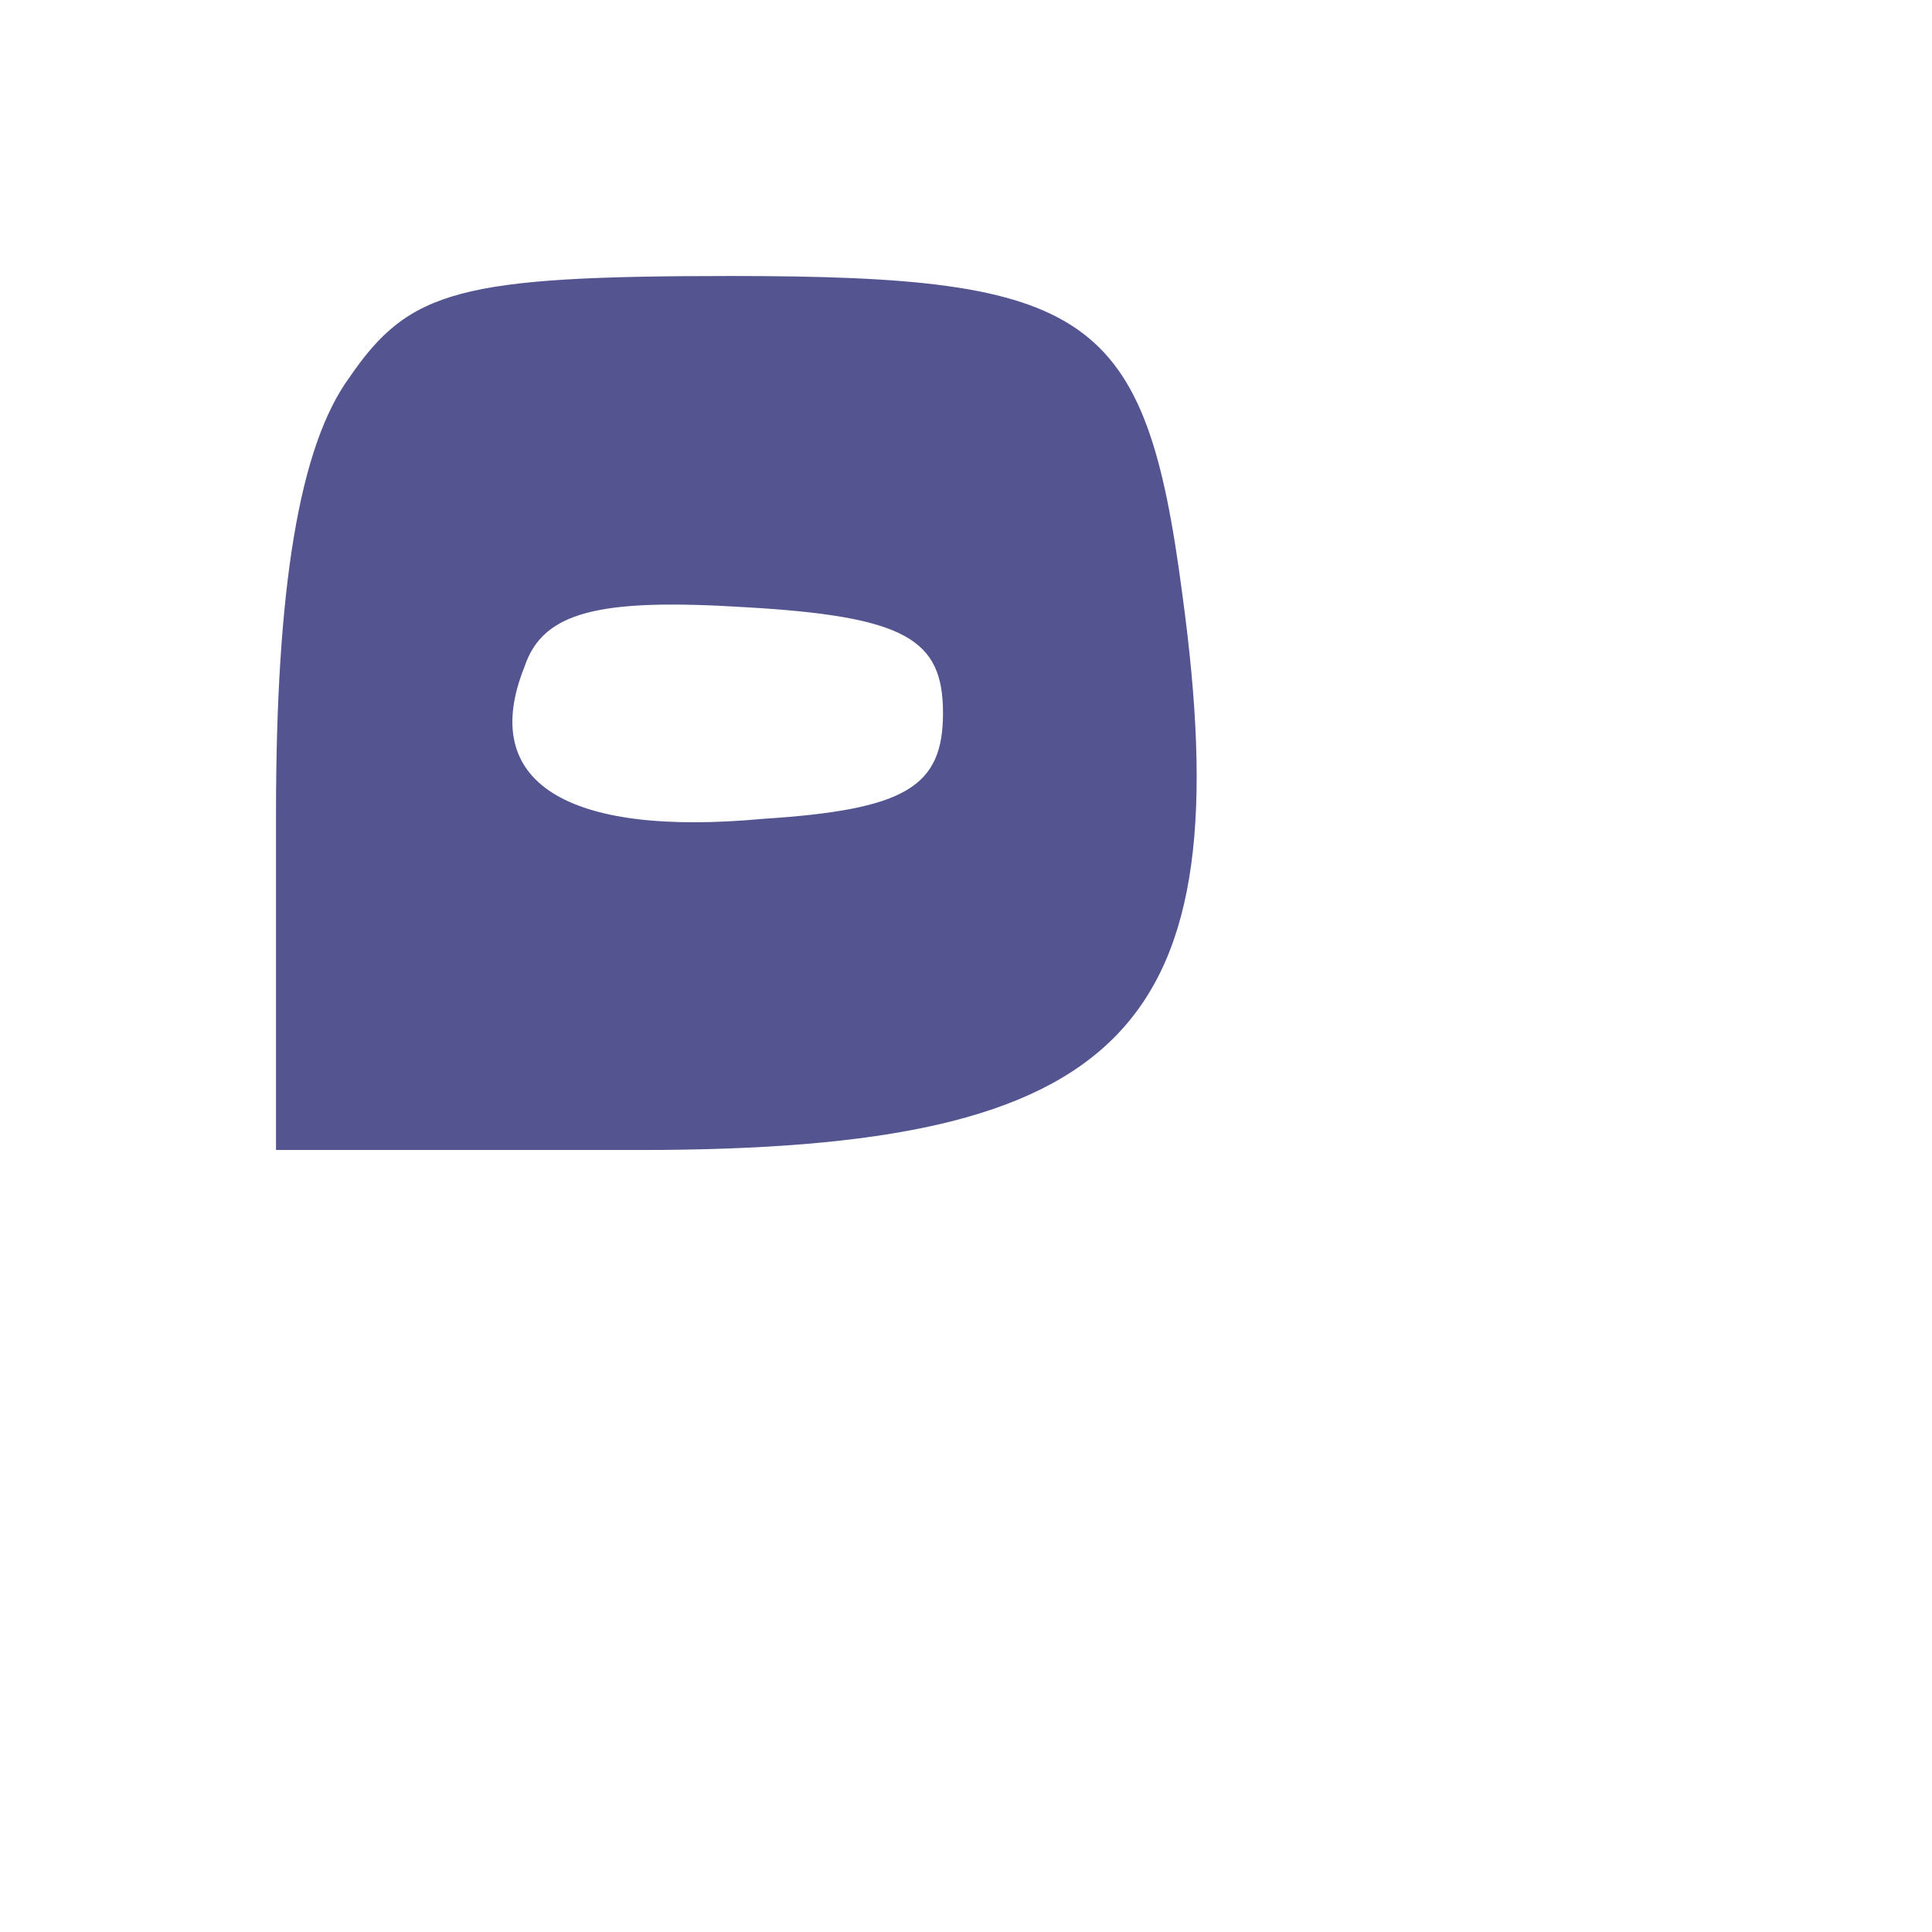
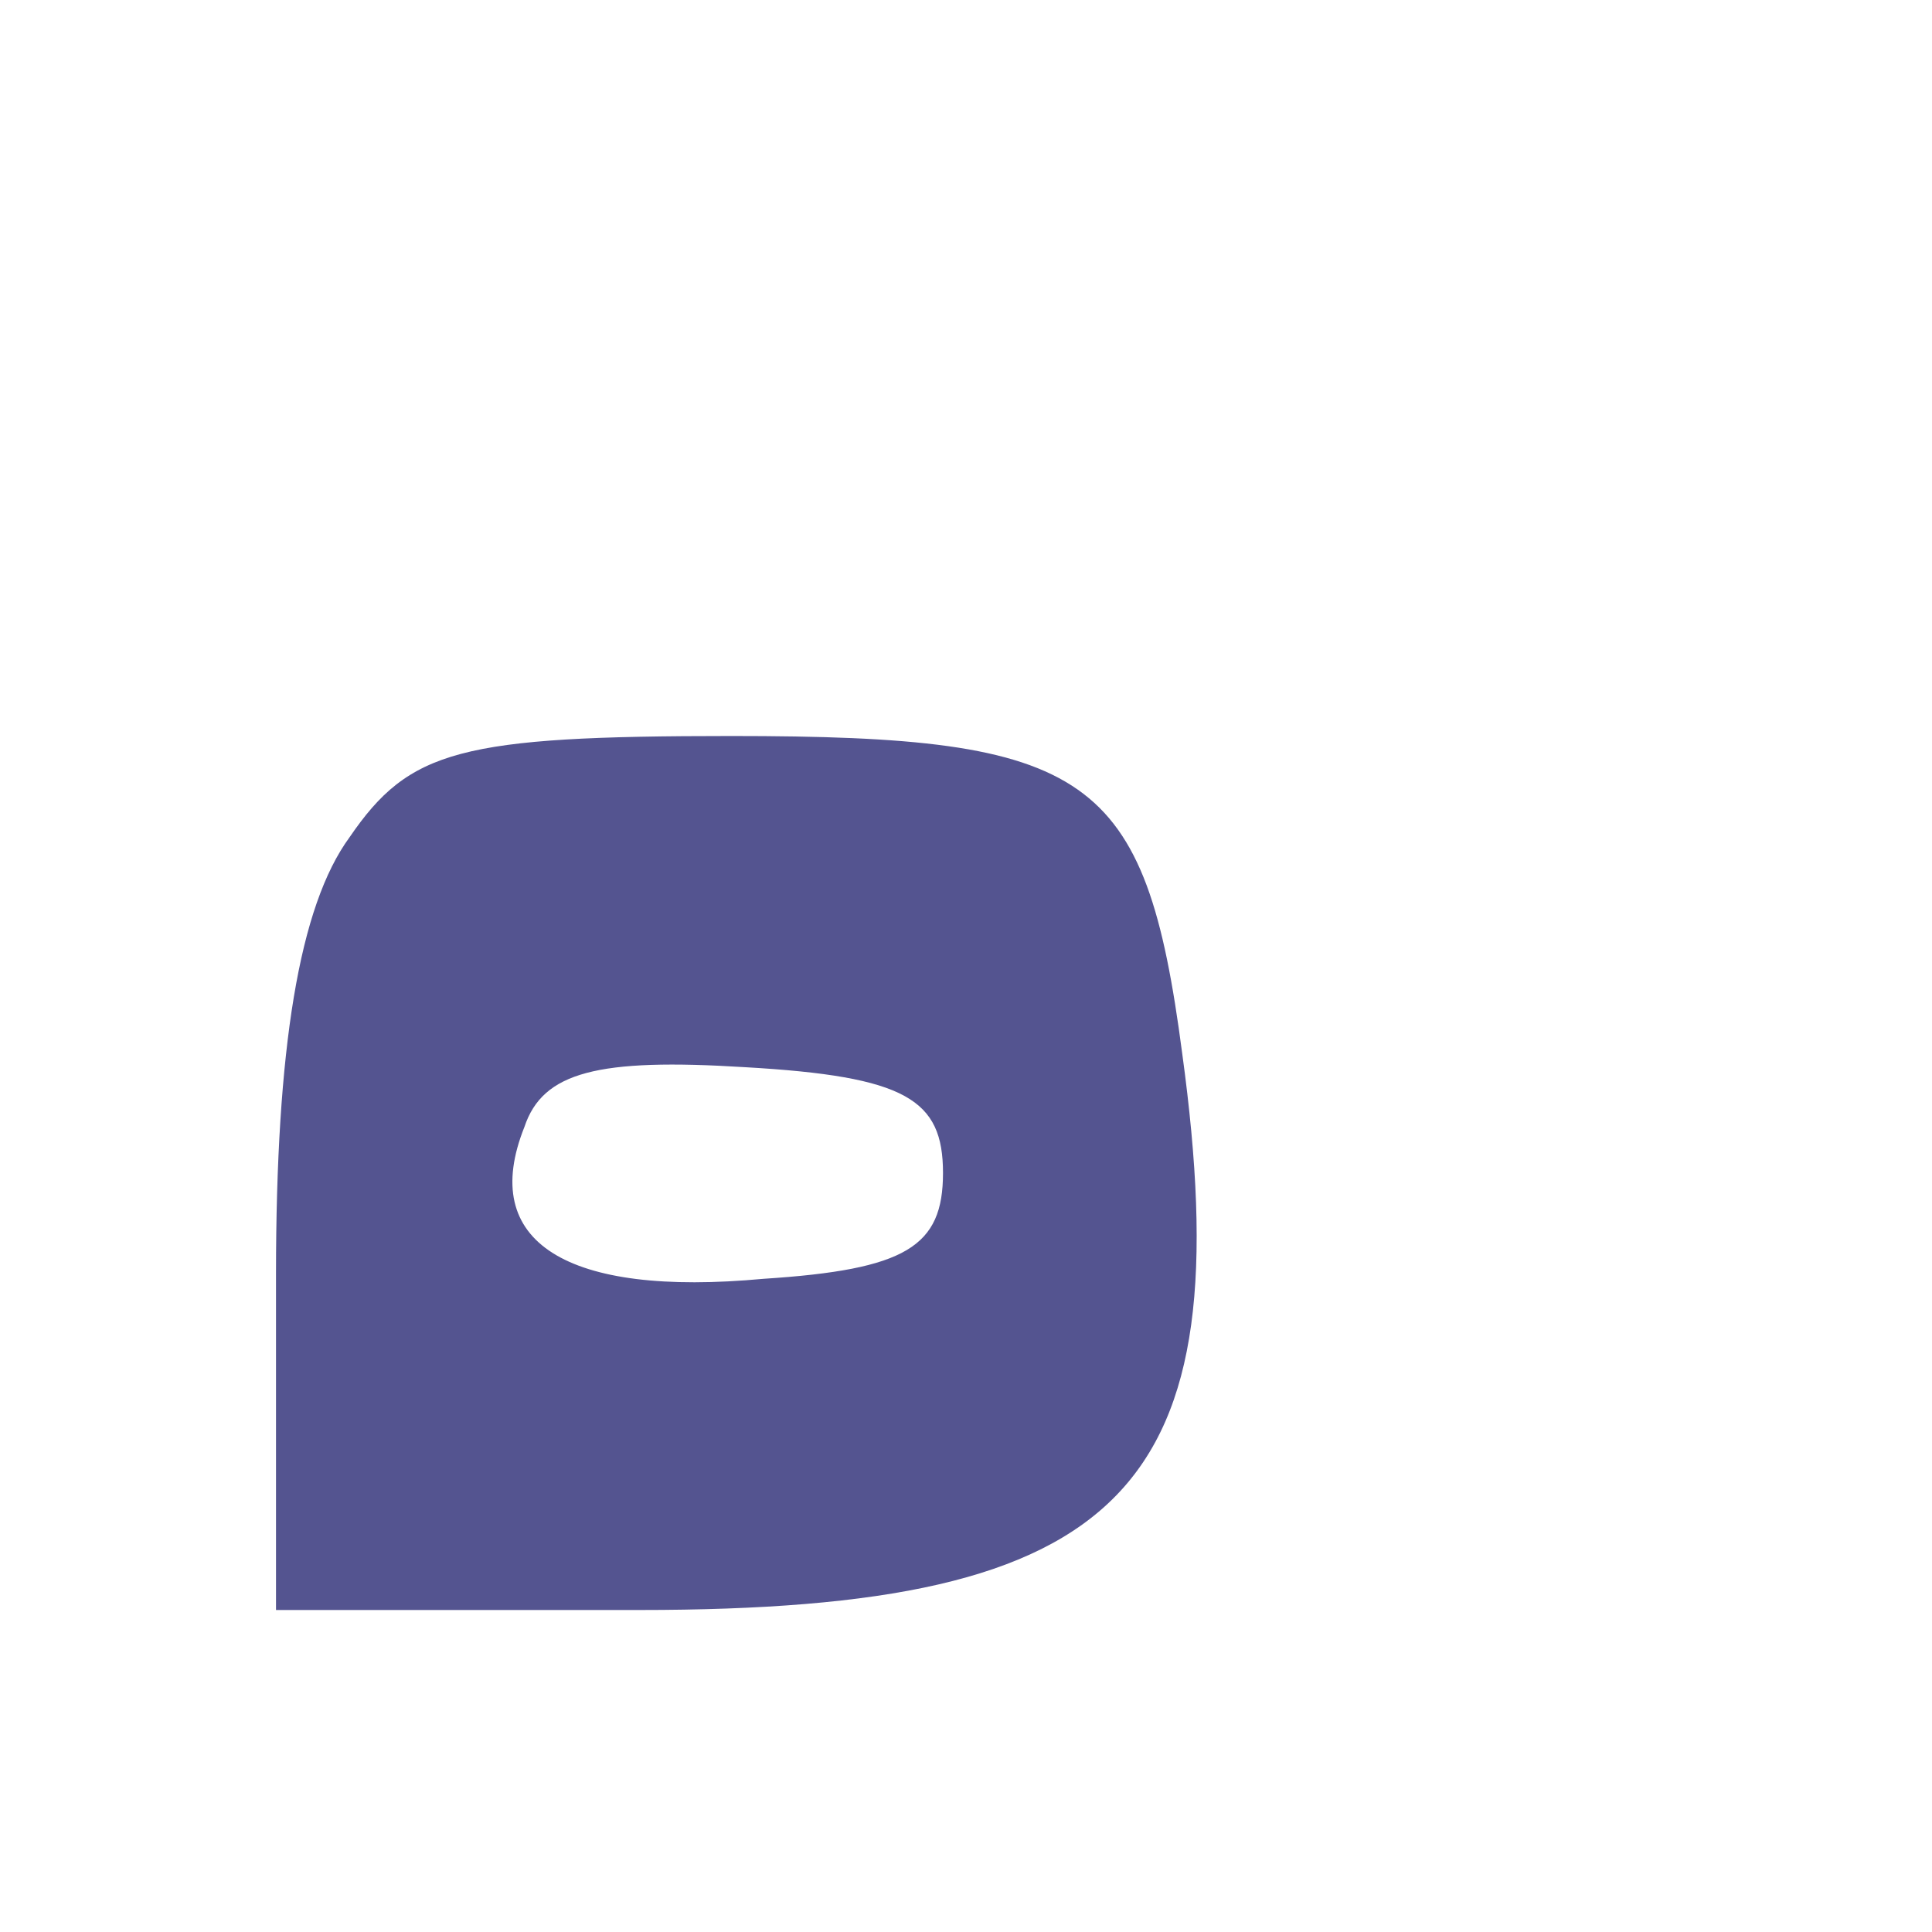
<svg xmlns="http://www.w3.org/2000/svg" version="1.0" width="42pt" height="42pt" viewBox="0 0 42 42" preserveAspectRatio="xMidYMid meet">
-   <g transform="translate(0,32) scale(0.1,-0.1)" fill="#545490" stroke="none">
+   <g transform="translate(0,42) scale(0.1,-0.1)" fill="#545490" stroke="none">
    <path d="M76 238 c-11 -15 -16 -46 -16 -95 l0 -73 79 0 c106 0 131 26 118 121 -8 61 -20 69 -98 69 -59 0 -70 -3 -83 -22z m129 -73 c0 -16 -8 -21 -39 -23 -43 -4 -62 8 -52 33 4 12 16 15 48 13 35 -2 43 -7 43 -23z" />
  </g>
</svg>
